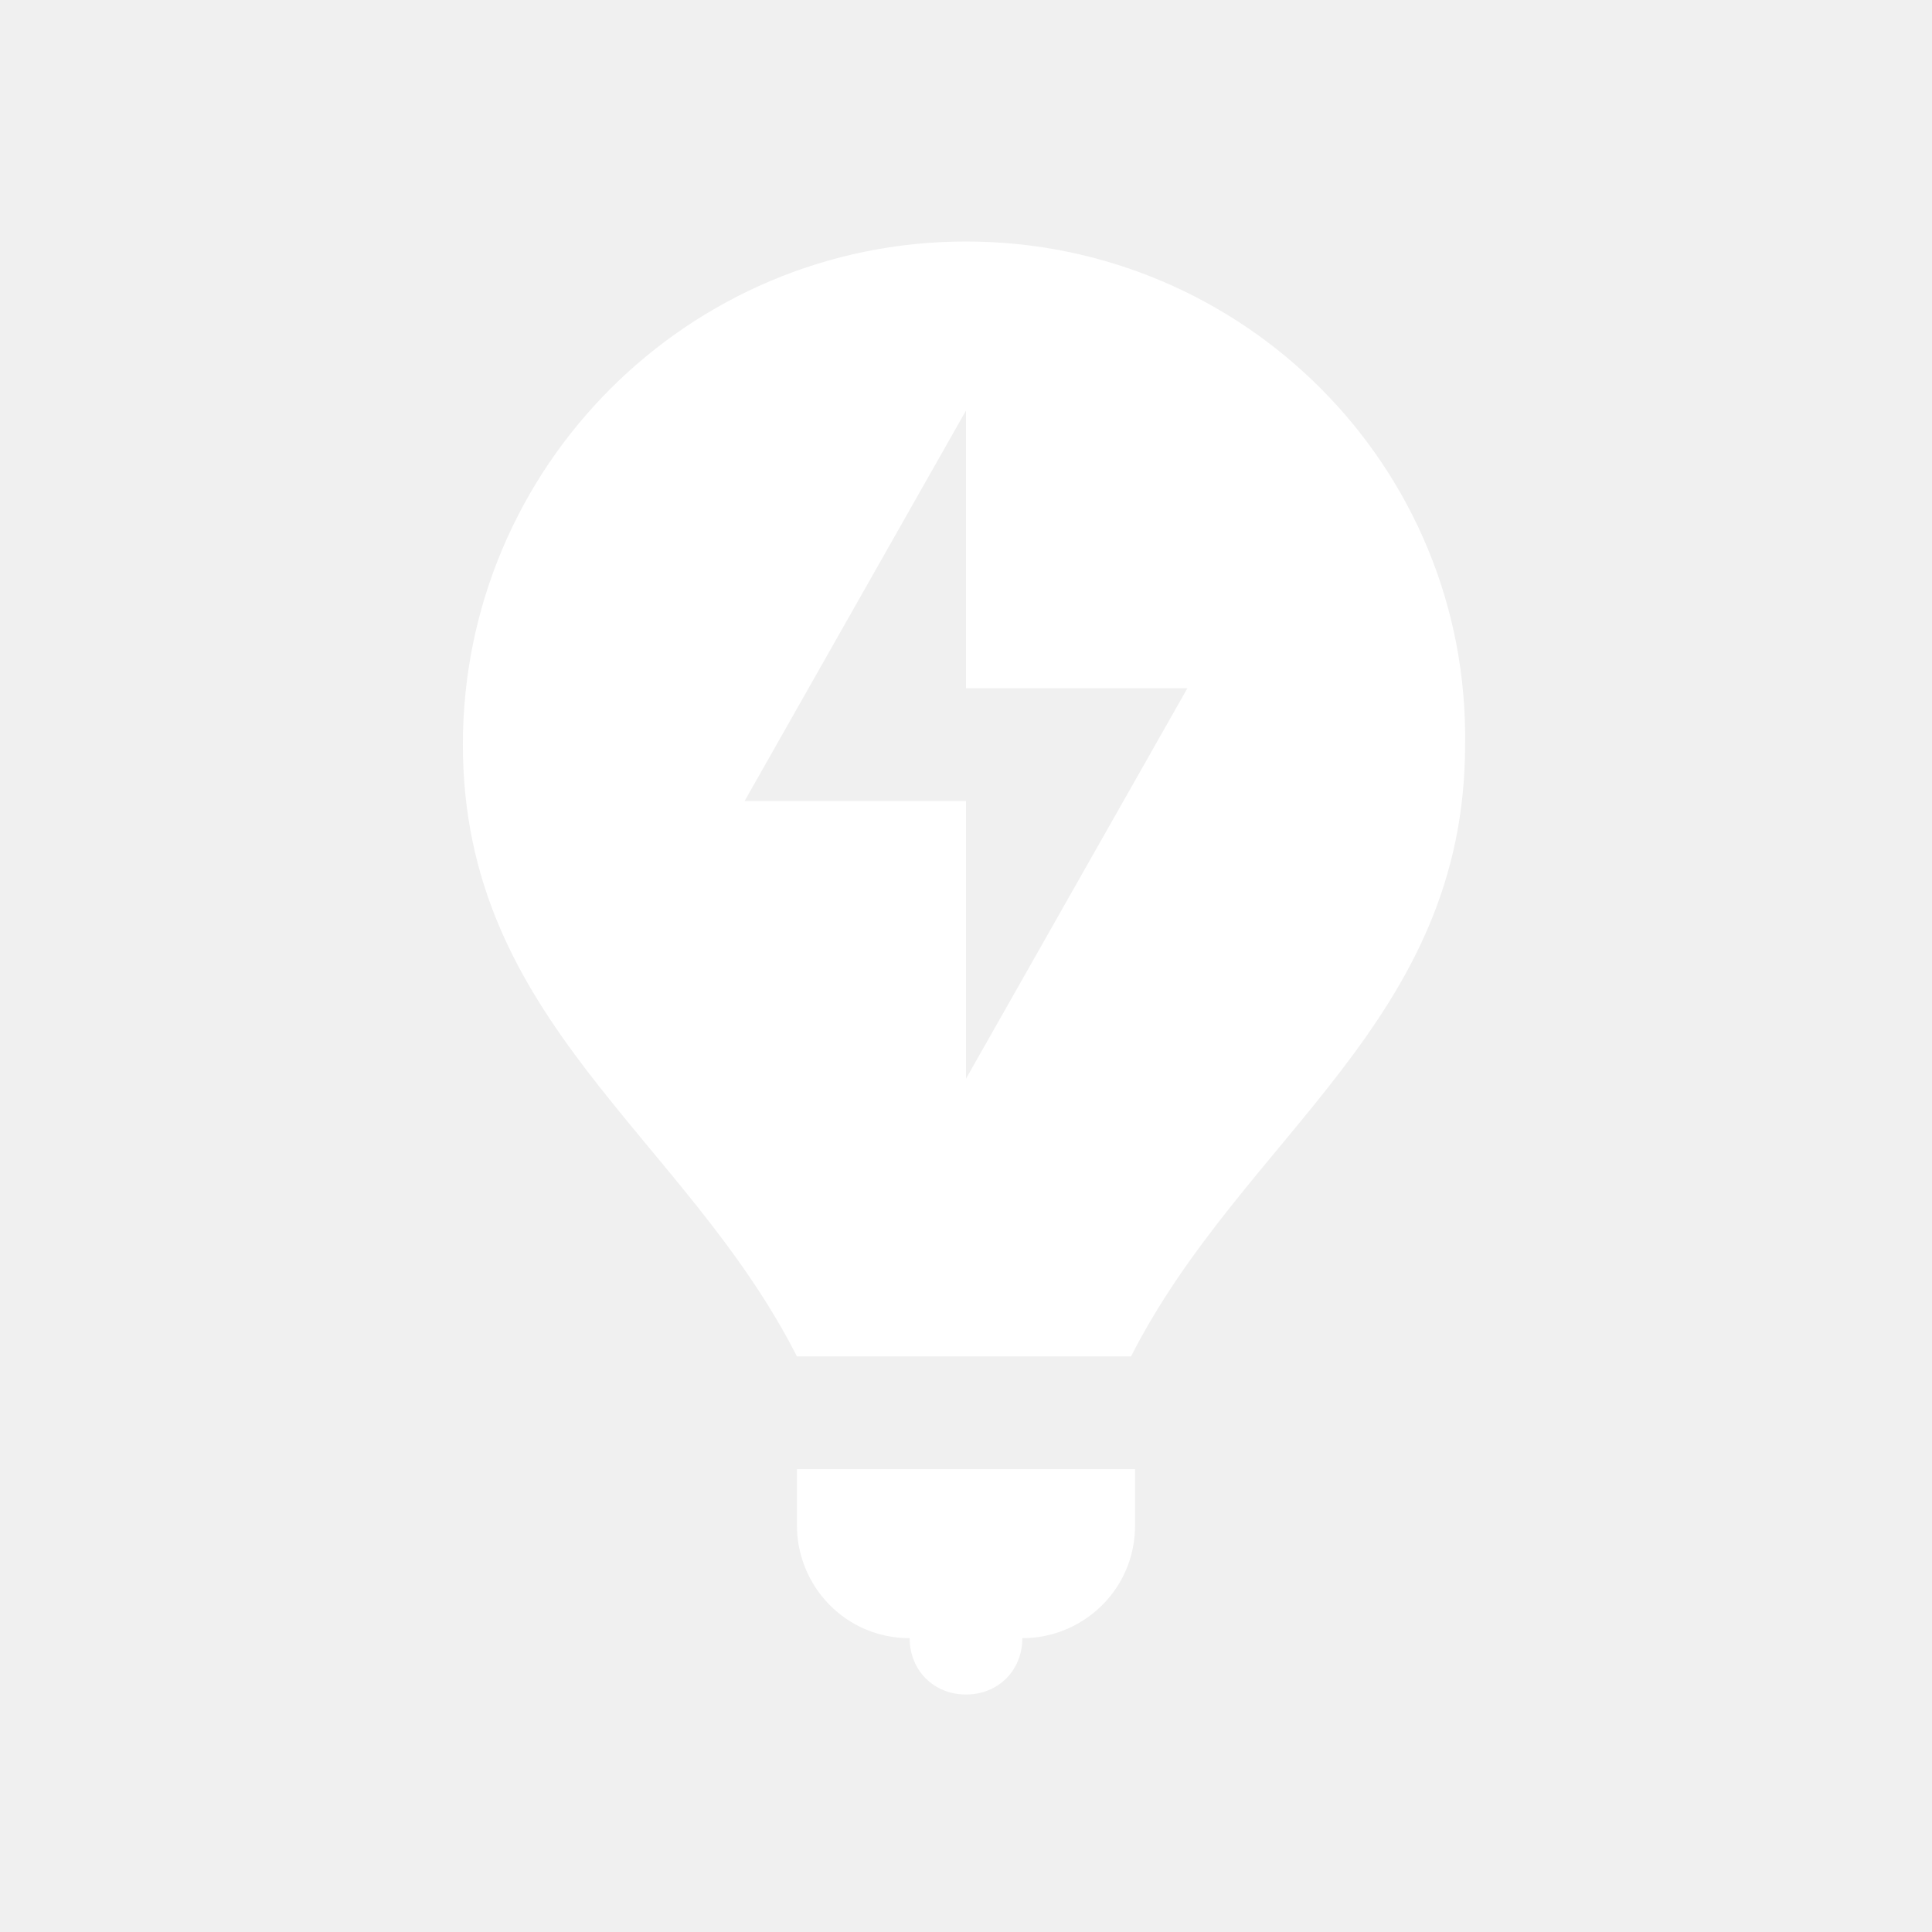
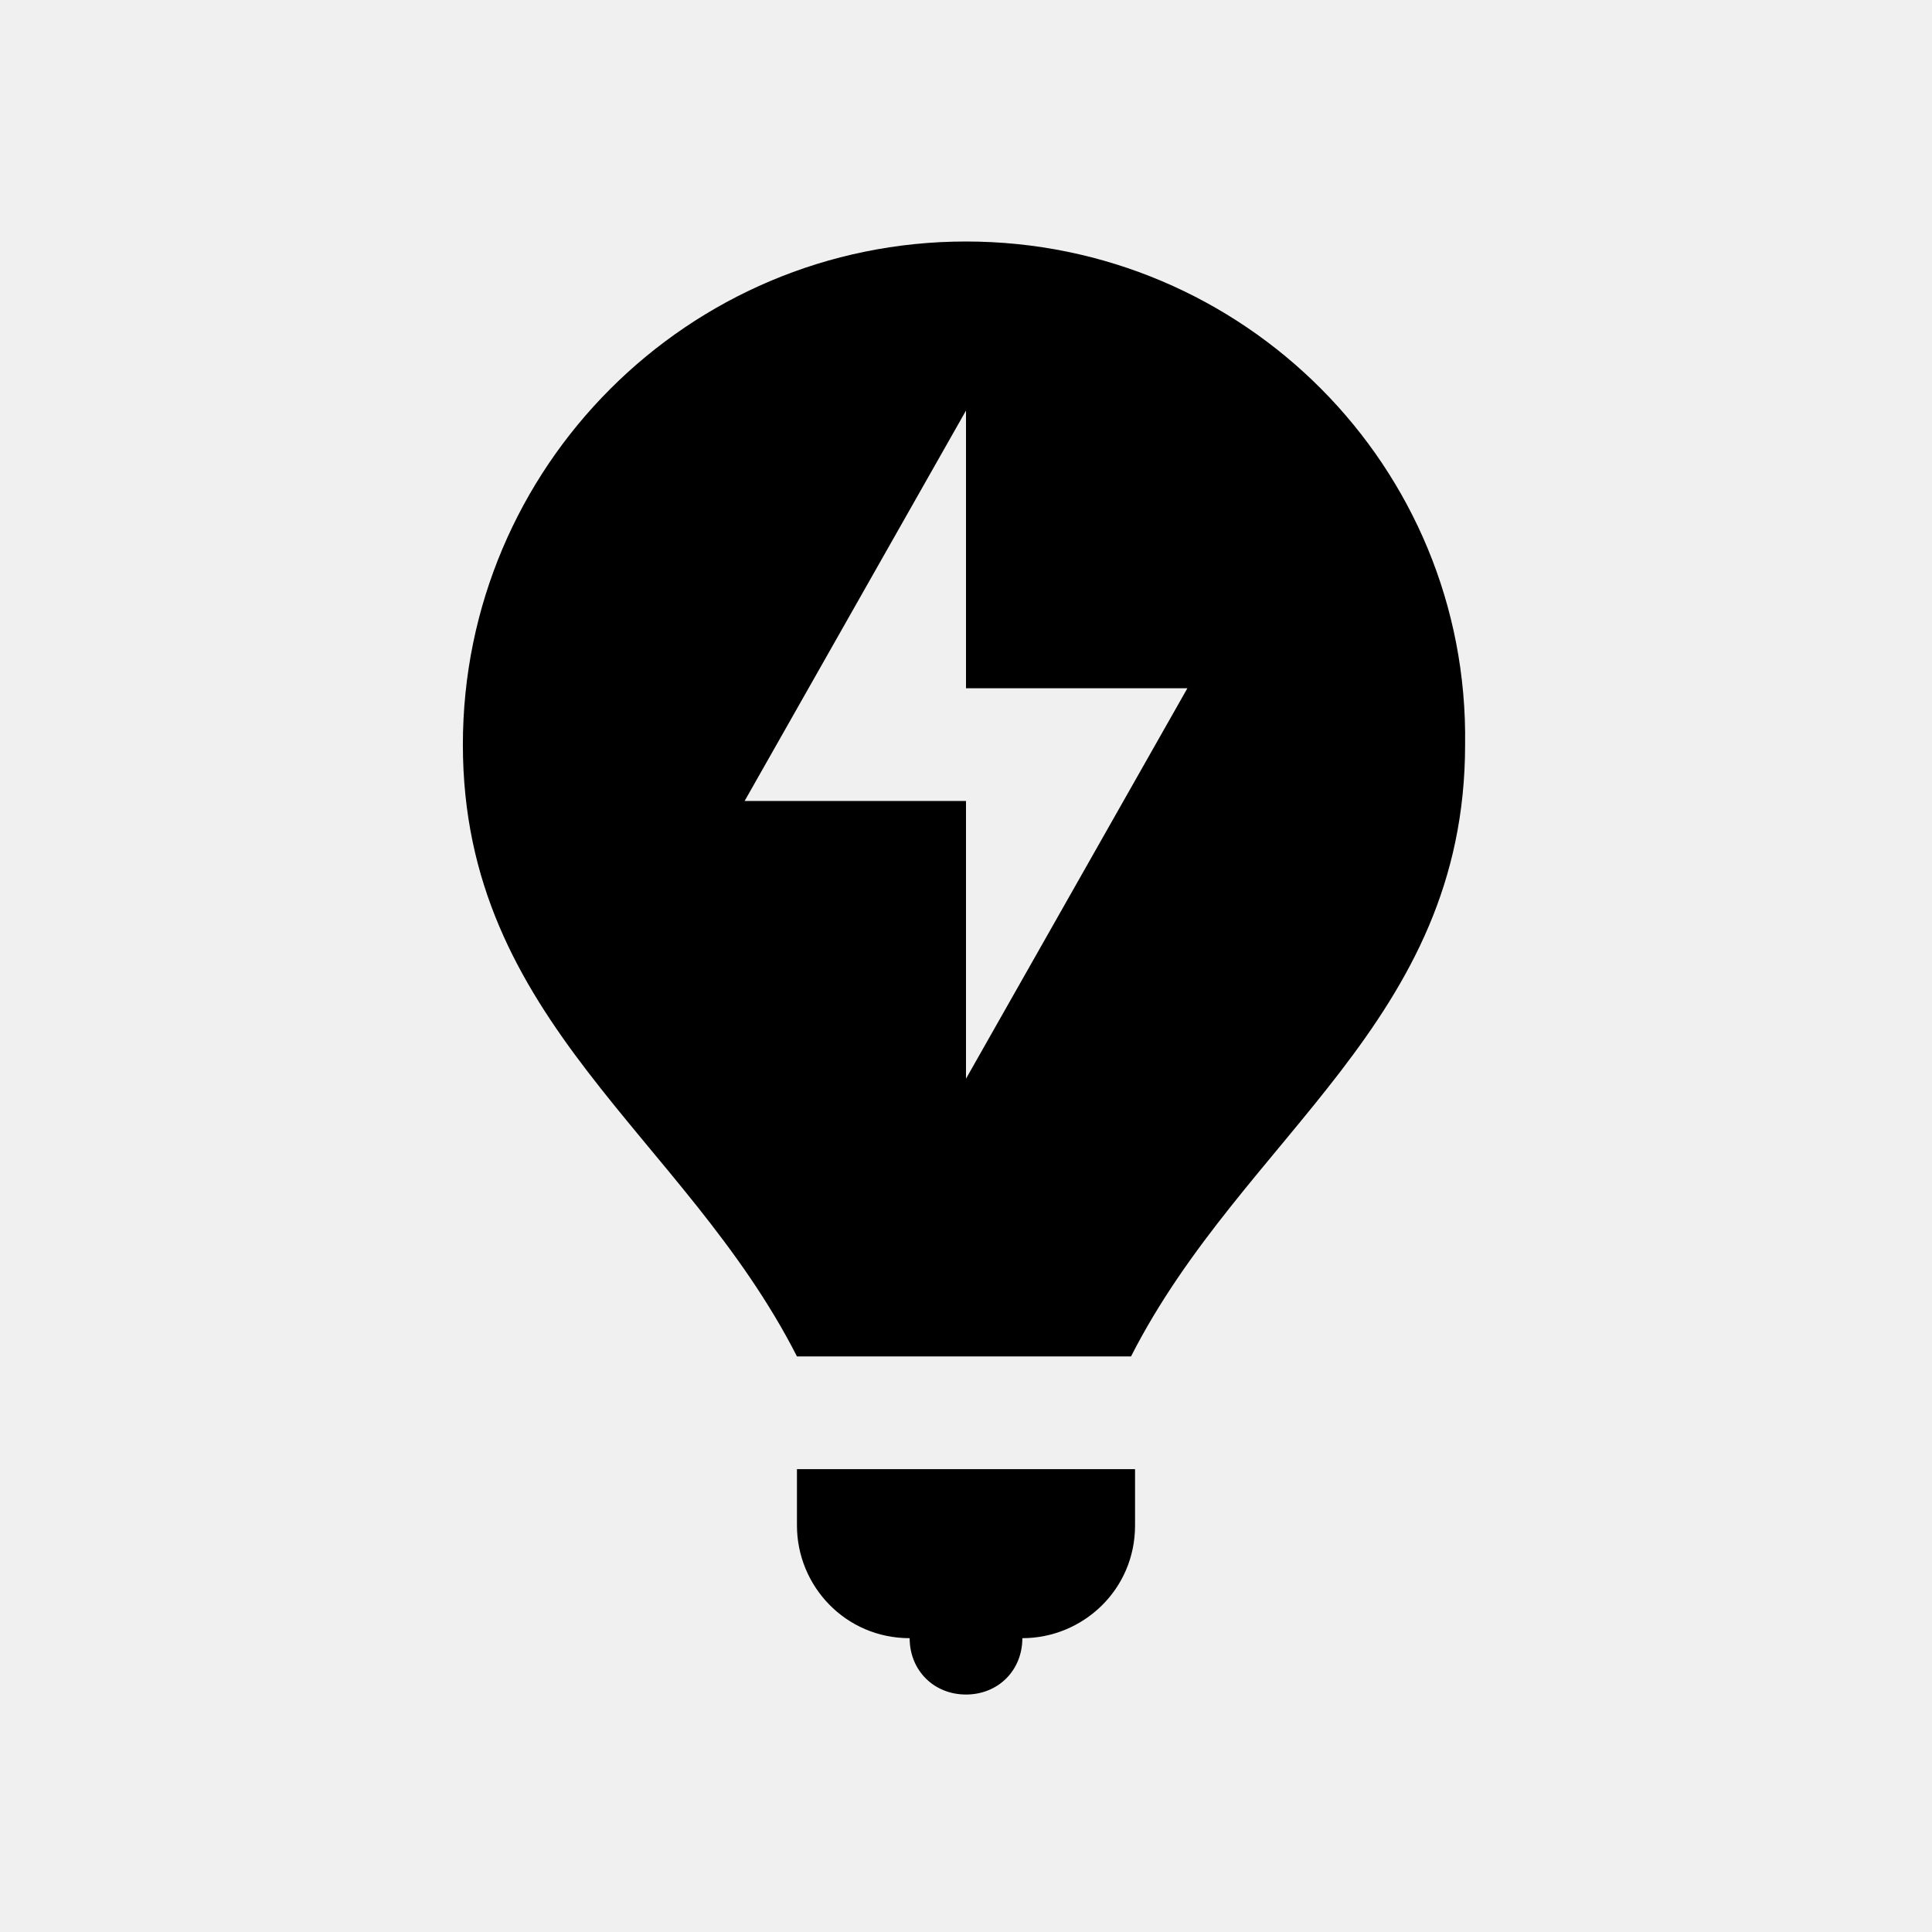
<svg xmlns="http://www.w3.org/2000/svg" version="1.1" id="Layer_2" x="0px" y="0px" viewBox="0 0 48 48" style="enable-background:new 0 0 48 48;" xml:space="preserve">
  <g>
-     <path style="fill:#ffffff;" d="M19.8,36.5v1.4c0,1.5,1.2,2.8,2.8,2.8c0,0.8,0.6,1.4,1.4,1.4s1.4-0.6,1.4-1.4c1.5,0,2.8-1.2,2.8-2.8v-1.4H19.8z" />
-     <path style="fill:#ffffff;" d="M24,6c-6.9,0-12.5,5.6-12.5,12.5c0,6.9,5.5,9.7,8.3,15.2h8.3c2.8-5.5,8.3-8.3,8.3-15.2C36.5,11.6,30.9,6,24,6z M24,26.8   v-6.9h-5.5l5.5-9.7v6.9h5.5L24,26.8z" />
+     <path style="fill:#000000;" d="M19.8,36.5v1.4c0,1.5,1.2,2.8,2.8,2.8c0,0.8,0.6,1.4,1.4,1.4s1.4-0.6,1.4-1.4c1.5,0,2.8-1.2,2.8-2.8v-1.4H19.8z" />
+     <path style="fill:#000000;" d="M24,6c-6.9,0-12.5,5.6-12.5,12.5c0,6.9,5.5,9.7,8.3,15.2h8.3c2.8-5.5,8.3-8.3,8.3-15.2C36.5,11.6,30.9,6,24,6z M24,26.8   v-6.9h-5.5l5.5-9.7v6.9h5.5L24,26.8z" />
  </g>
</svg>
